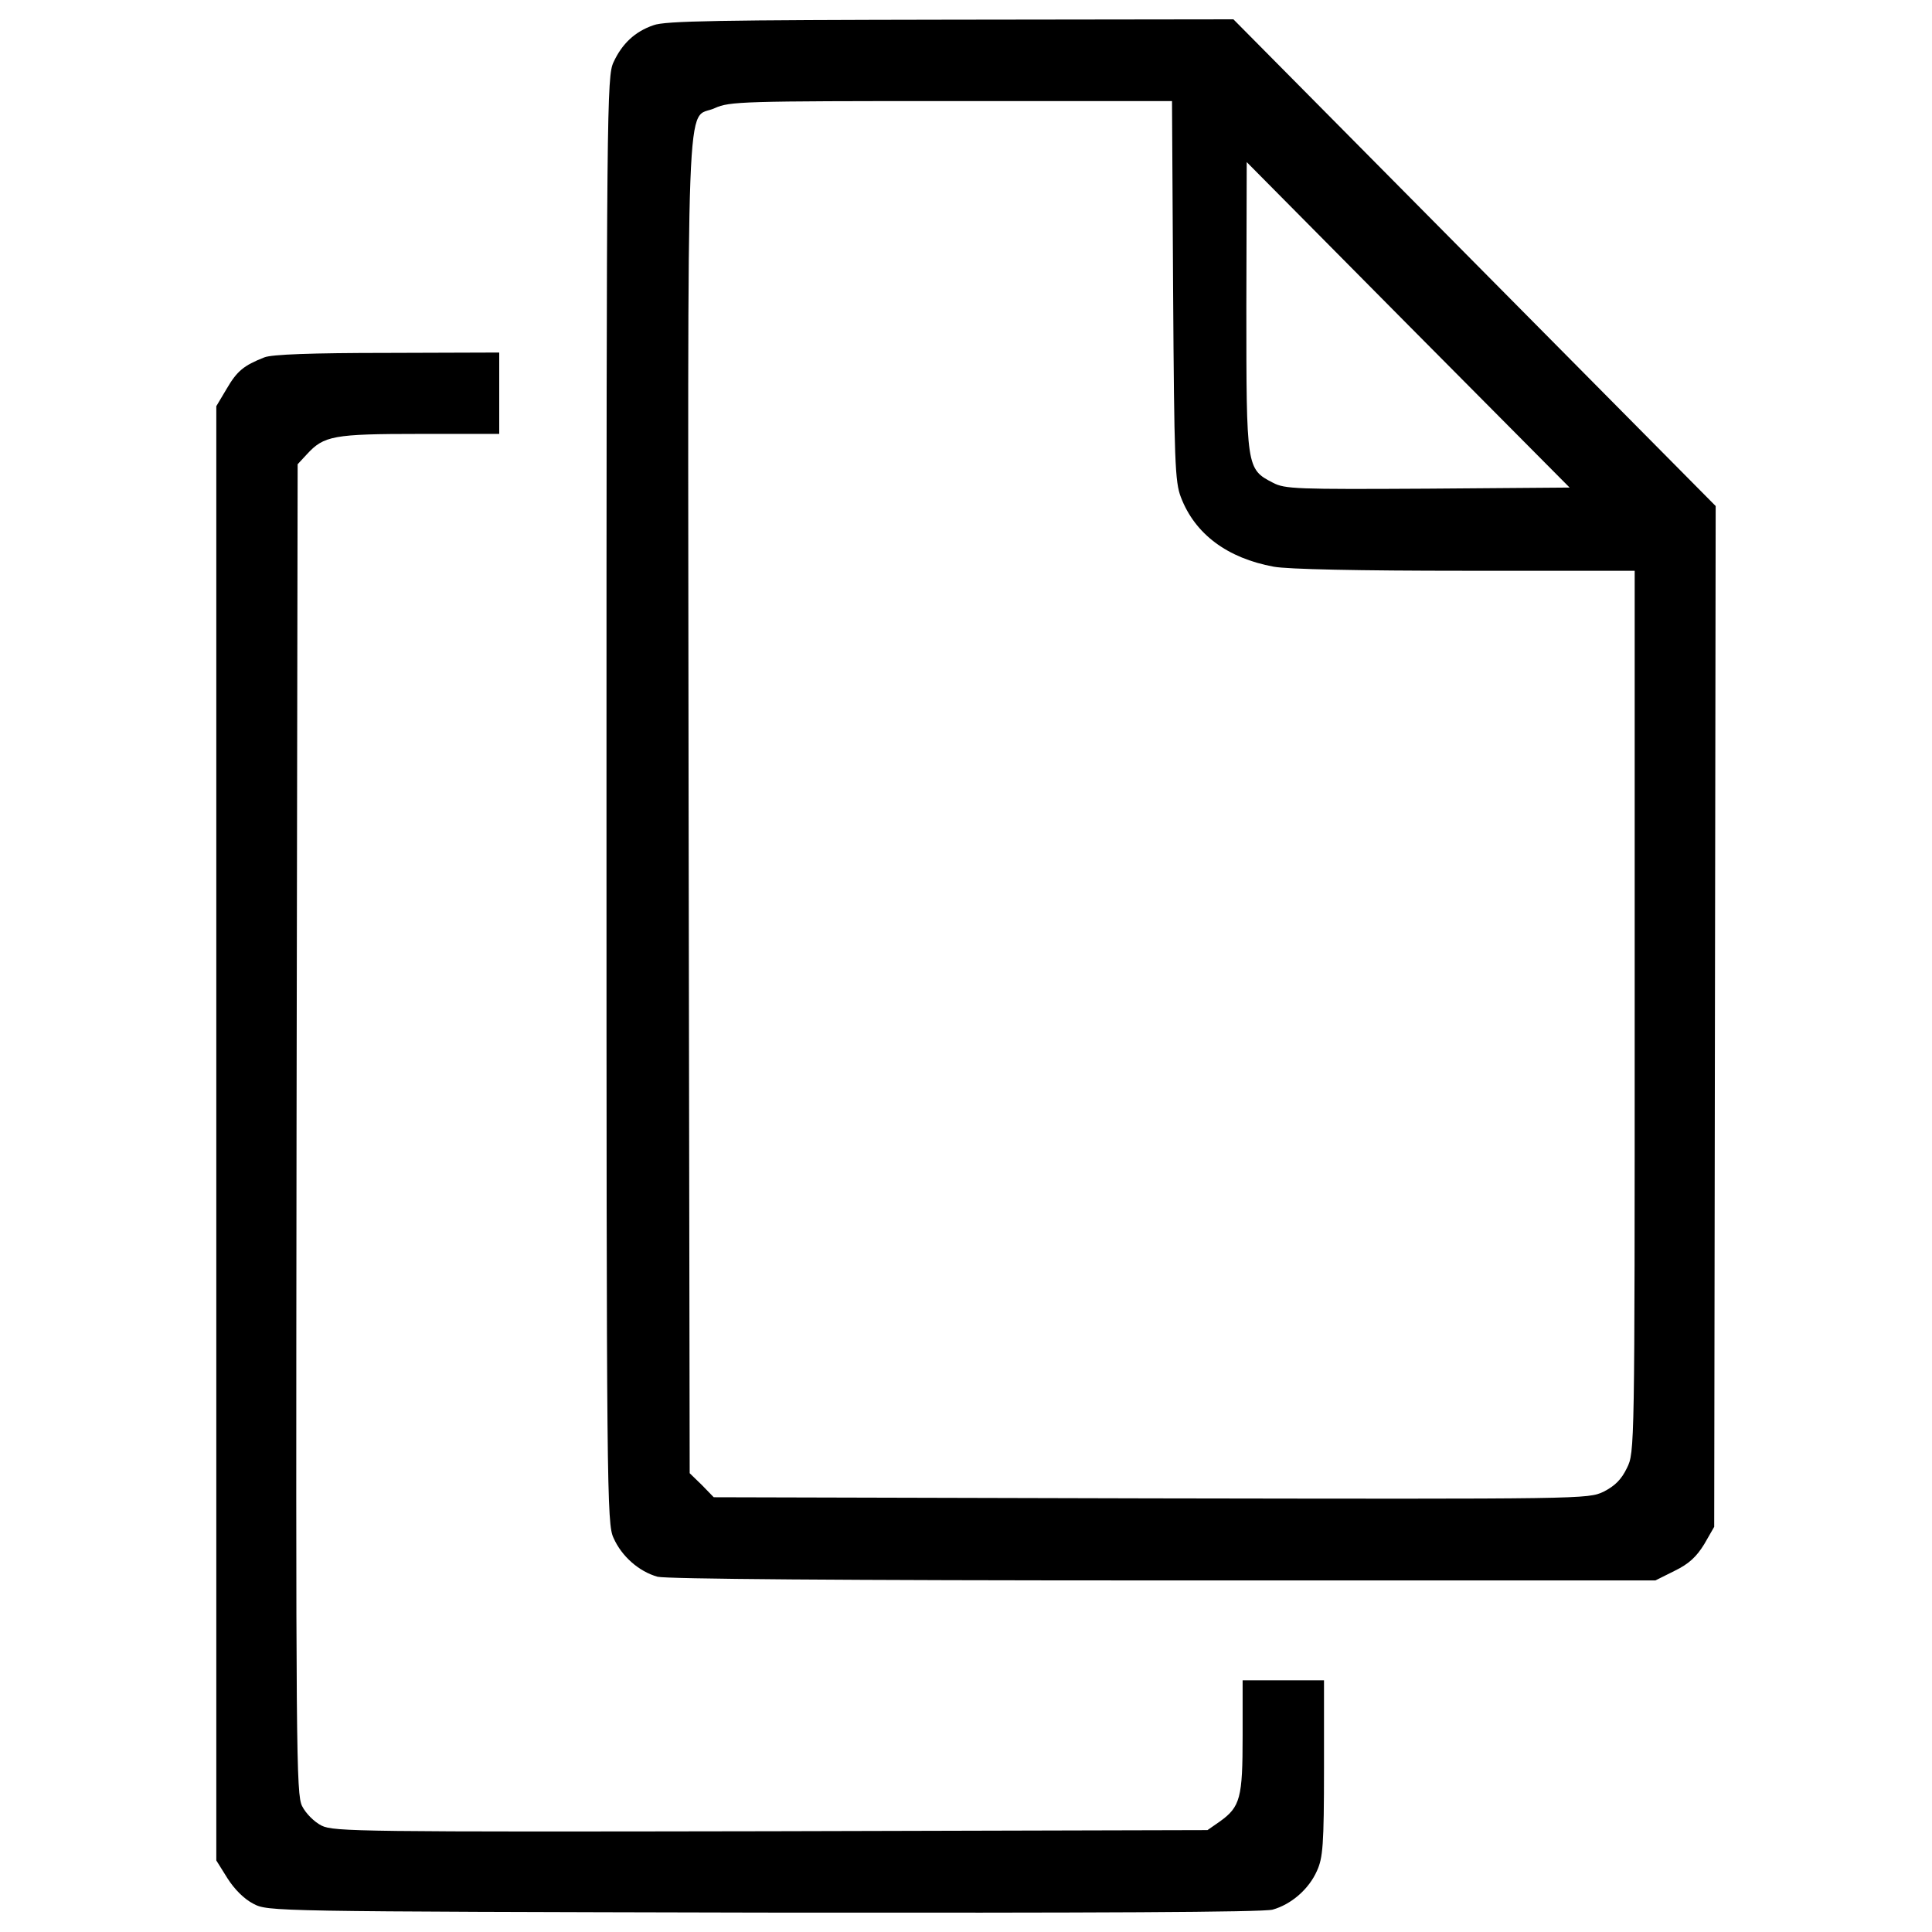
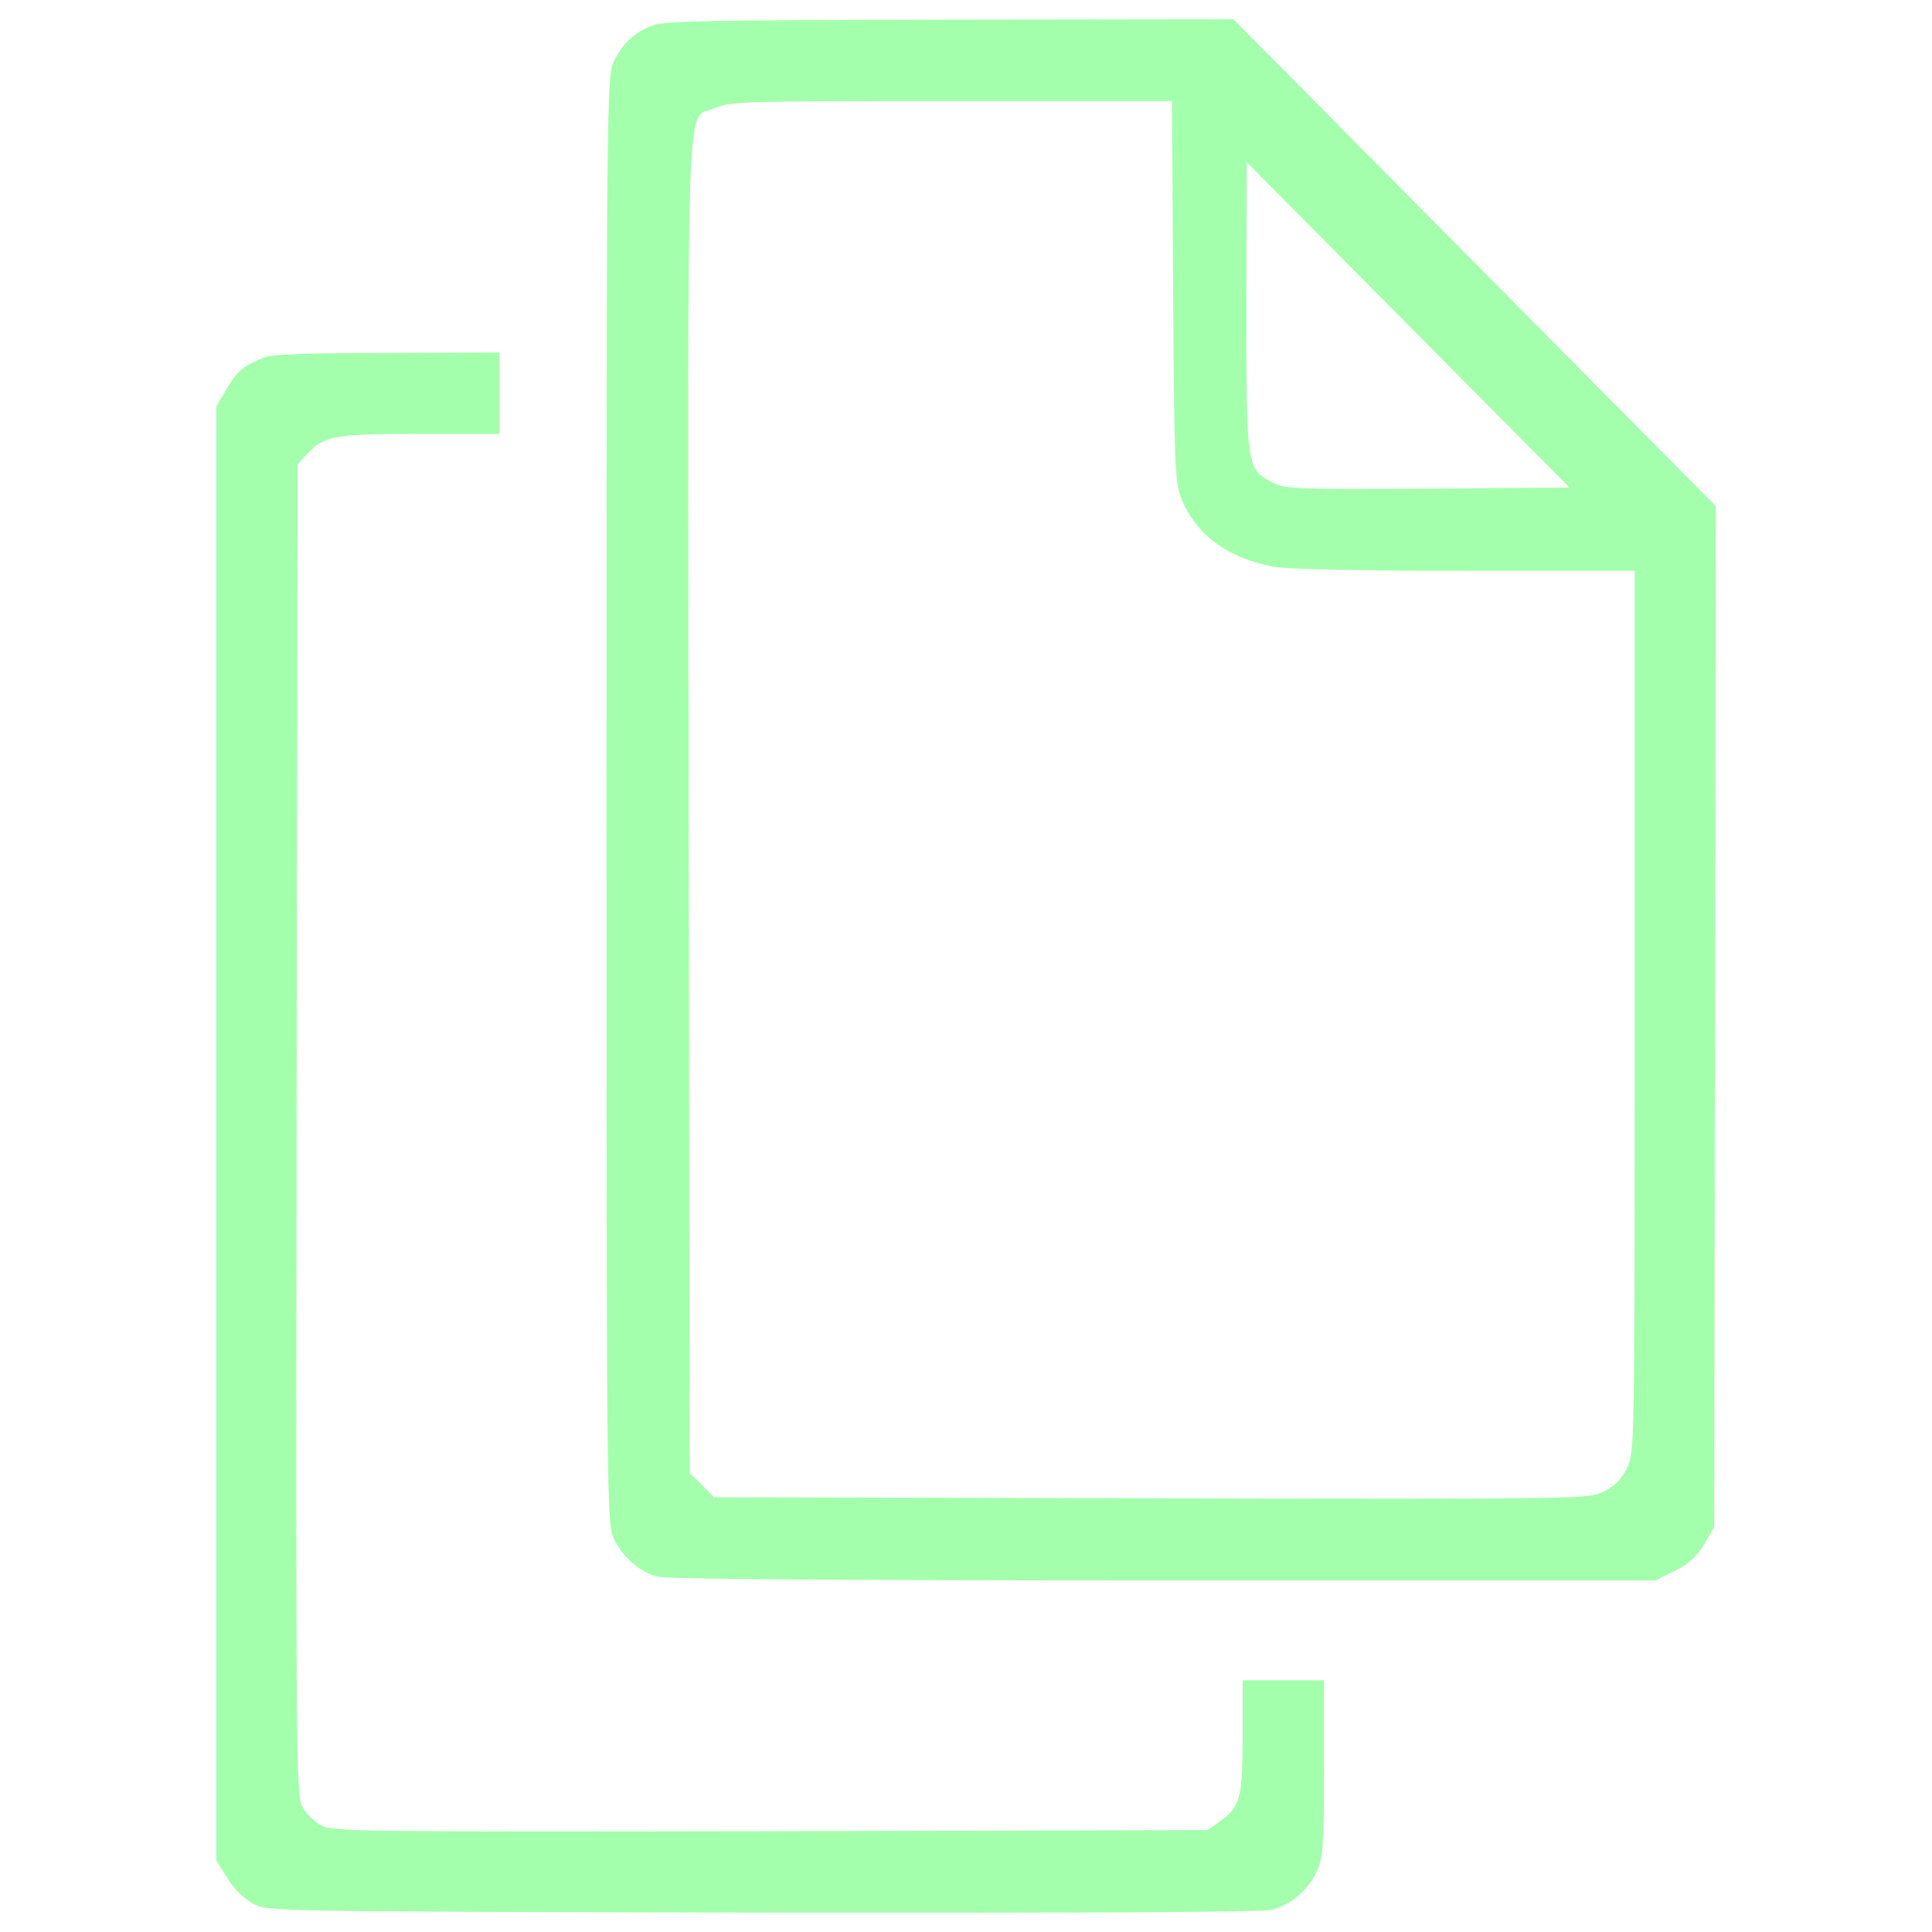
<svg xmlns="http://www.w3.org/2000/svg" version="1.1" x="0px" y="0px" viewBox="0 0 1000 1000" enable-background="new 0 0 1000 1000" xml:space="preserve">
  <g>
    <g transform="translate(0,512) scale(0.1,-0.1)">
-       <path d="M3382.4,4989.4c-95.7-32.5-162.7-95.7-206.8-191.4c-34.5-72.7-36.4-220.2-36.4-3819.1c0-3589.4,1.9-3746.4,36.4-3819.1c42.1-95.7,132.1-174.2,227.8-201c47.9-11.5,924.6-19.1,2618.8-19.1h2546.1l99.6,49.7c74.7,36.4,112.9,72.8,153.1,137.8l51.7,90l3.8,2641.8l3.8,2641.8L7632.2,3760.4L6384.1,5020l-1464.5-1.9C3730.8,5016.2,3441.7,5012.3,3382.4,4989.4z M6072,3616.8c5.7-884.4,9.6-991.6,40.2-1070.1c72.7-191.4,241.2-315.9,480.5-359.9c72.7-13.4,438.4-21.1,991.6-21.1h876.8V-116.2c0-2264.6,0-2281.9-40.2-2362.3c-28.7-59.4-61.3-91.9-120.6-122.5c-82.3-38.3-90-38.3-2343.2-34.5l-2262.8,5.8l-61.3,63.1l-63.2,61.3L3564.2,952c-3.8,3868.9-17.2,3537.7,135.9,3608.5c76.6,34.5,141.7,36.4,1223.3,36.4h1142.9L6072,3616.8z M7389.1,2590.7c-677.7-3.8-738.9-1.9-800.2,30.6c-137.8,70.8-137.8,76.6-137.8,913.1l1.9,746.6l834.7-842.3l836.6-842.3L7389.1,2590.7z" />
-       <path d="M1368.5,3270.3c-107.2-42.1-141.7-70.8-195.3-162.7l-53.6-90V-746v-3763.6l57.4-91.9c36.4-57.4,86.1-107.2,134-132.1c76.6-40.2,82.3-40.2,2639.9-46c1722.9-1.9,2586.3,1.9,2636,15.3c95.7,26.8,187.6,105.3,229.7,201c30.6,67,36.4,132.1,36.4,532.2v453.7h-210.6h-210.6v-287.1c0-321.6-11.5-367.6-118.7-444.1l-63.2-44l-2258.9-5.8c-2123-3.8-2262.8-1.9-2325.9,28.7c-38.3,19.1-82.3,63.2-101.5,101.5c-30.6,63.1-32.5,260.4-28.7,3507.1l5.7,3438.2l47.9,51.7c88.1,95.7,135.9,105.3,583.9,105.3h411.6v210.6v210.6l-578.1-1.9C1609.7,3293.3,1406.8,3285.6,1368.5,3270.3z" />
+       <path fill="#A3FFAB" d="M3382.4,4989.4c-95.7-32.5-162.7-95.7-206.8-191.4c-34.5-72.7-36.4-220.2-36.4-3819.1c0-3589.4,1.9-3746.4,36.4-3819.1c42.1-95.7,132.1-174.2,227.8-201c47.9-11.5,924.6-19.1,2618.8-19.1h2546.1l99.6,49.7c74.7,36.4,112.9,72.8,153.1,137.8l51.7,90l3.8,2641.8l3.8,2641.8L7632.2,3760.4L6384.1,5020l-1464.5-1.9C3730.8,5016.2,3441.7,5012.3,3382.4,4989.4z M6072,3616.8c5.7-884.4,9.6-991.6,40.2-1070.1c72.7-191.4,241.2-315.9,480.5-359.9c72.7-13.4,438.4-21.1,991.6-21.1h876.8V-116.2c0-2264.6,0-2281.9-40.2-2362.3c-28.7-59.4-61.3-91.9-120.6-122.5c-82.3-38.3-90-38.3-2343.2-34.5l-2262.8,5.8l-61.3,63.1l-63.2,61.3L3564.2,952c-3.8,3868.9-17.2,3537.7,135.9,3608.5c76.6,34.5,141.7,36.4,1223.3,36.4h1142.9L6072,3616.8z M7389.1,2590.7c-677.7-3.8-738.9-1.9-800.2,30.6c-137.8,70.8-137.8,76.6-137.8,913.1l1.9,746.6l834.7-842.3l836.6-842.3L7389.1,2590.7z" />
+       <path fill="#A3FFAB" d="M1368.5,3270.3c-107.2-42.1-141.7-70.8-195.3-162.7l-53.6-90V-746v-3763.6l57.4-91.9c36.4-57.4,86.1-107.2,134-132.1c76.6-40.2,82.3-40.2,2639.9-46c1722.9-1.9,2586.3,1.9,2636,15.3c95.7,26.8,187.6,105.3,229.7,201c30.6,67,36.4,132.1,36.4,532.2v453.7h-210.6h-210.6v-287.1c0-321.6-11.5-367.6-118.7-444.1l-63.2-44l-2258.9-5.8c-2123-3.8-2262.8-1.9-2325.9,28.7c-38.3,19.1-82.3,63.2-101.5,101.5c-30.6,63.1-32.5,260.4-28.7,3507.1l5.7,3438.2l47.9,51.7c88.1,95.7,135.9,105.3,583.9,105.3h411.6v210.6v210.6l-578.1-1.9C1609.7,3293.3,1406.8,3285.6,1368.5,3270.3z" />
    </g>
  </g>
</svg>
